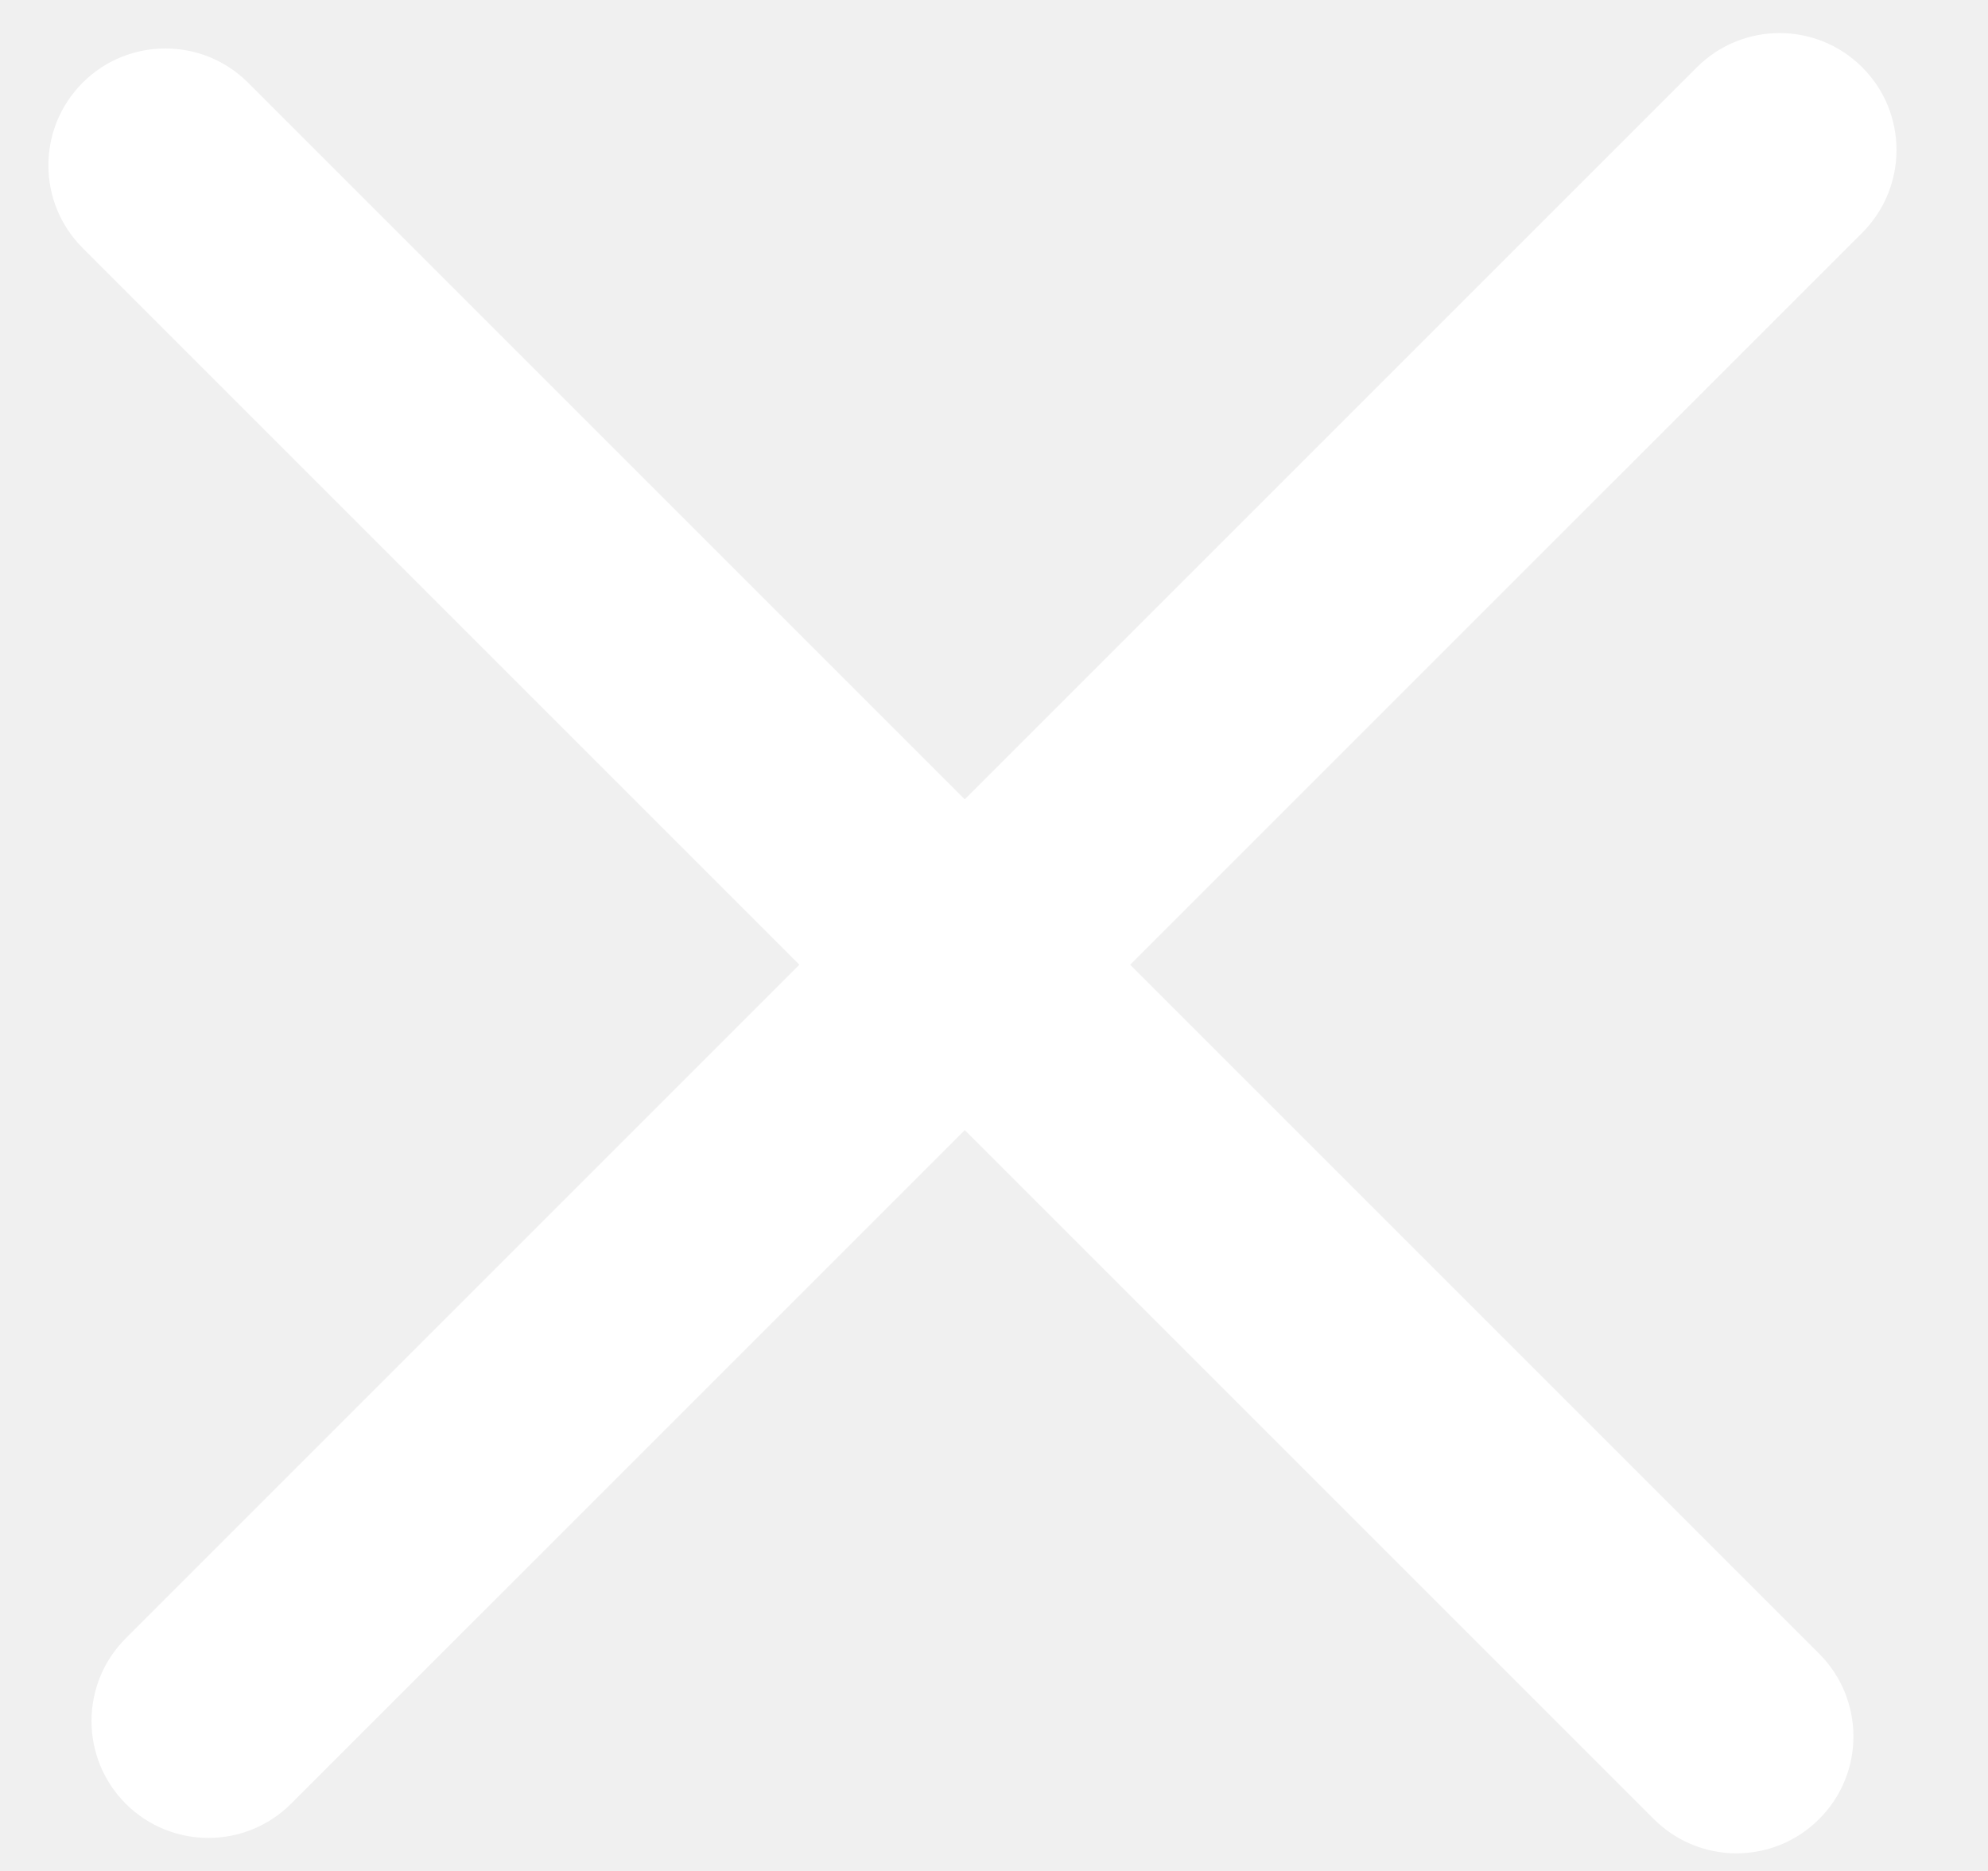
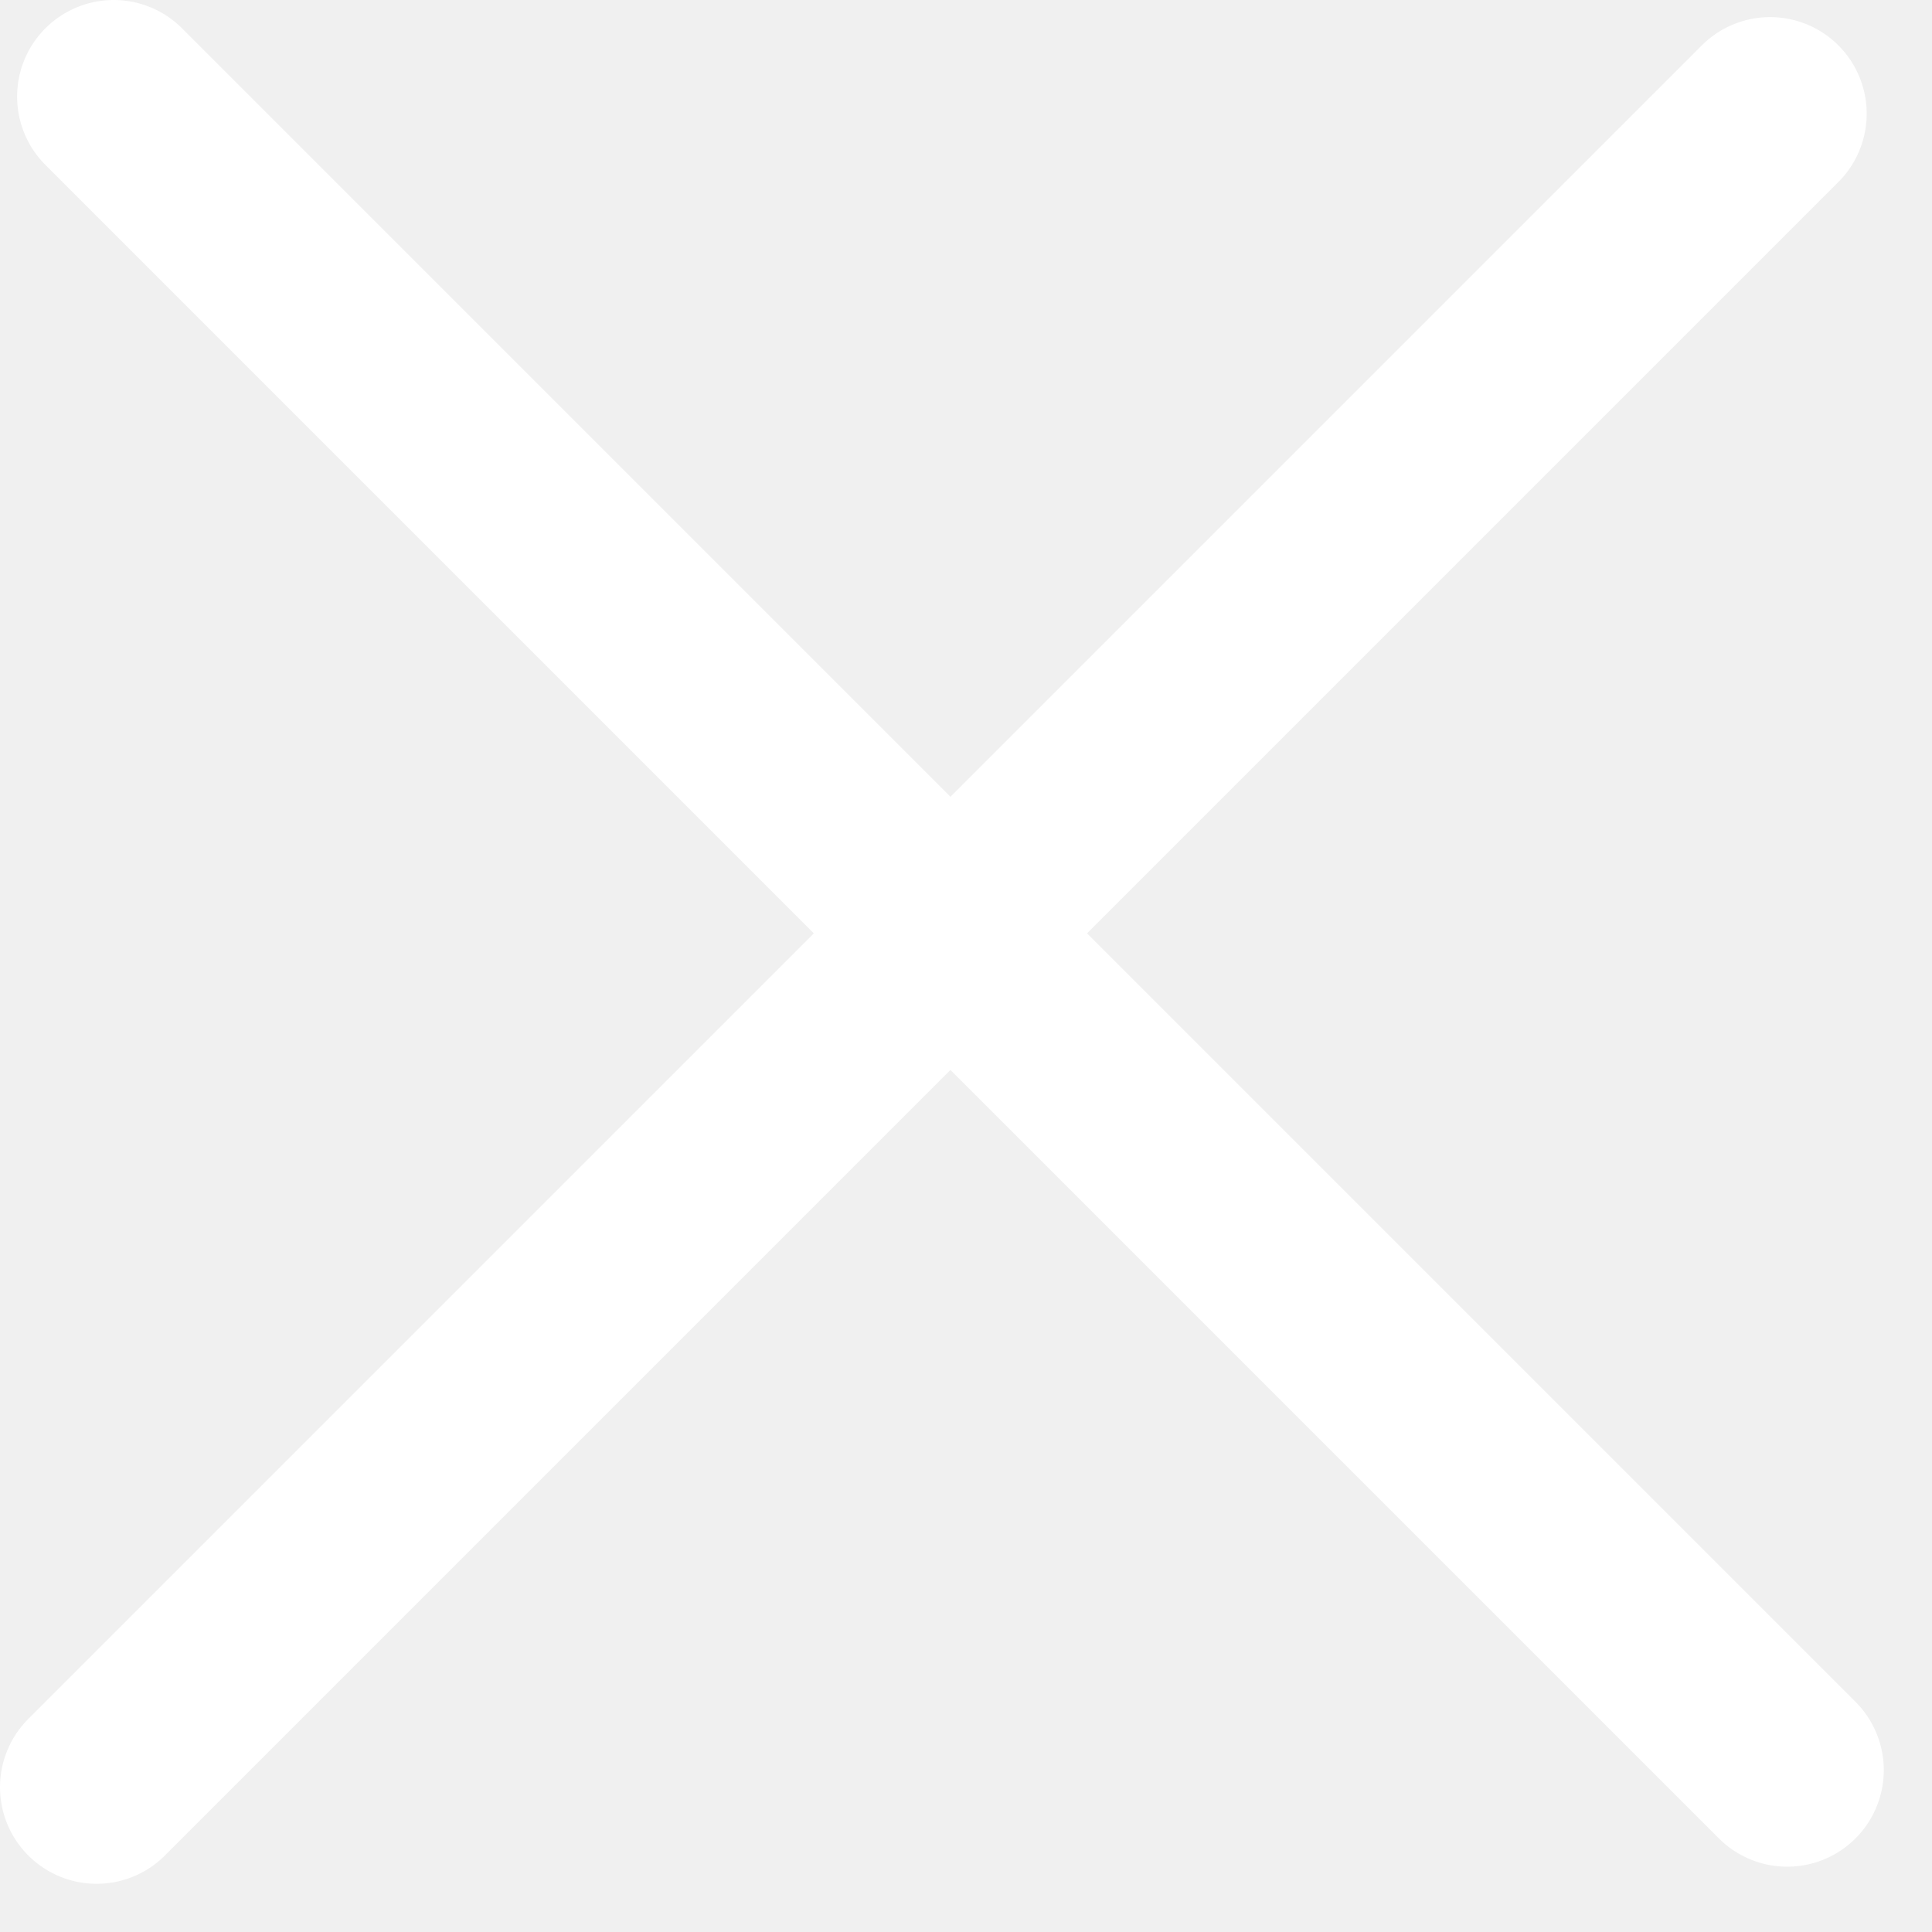
- <svg xmlns="http://www.w3.org/2000/svg" width="17" height="16" viewBox="0 0 17 16" fill="none">
-   <path d="M1.075 15.425C0.685 15.034 0.685 14.401 1.075 14.011L14.51 0.576C14.901 0.185 15.534 0.185 15.925 0.576C16.315 0.966 16.315 1.599 15.925 1.99L2.489 15.425C2.099 15.815 1.466 15.815 1.075 15.425Z" fill="white" />
-   <path d="M15.556 15.556C15.947 15.166 15.947 14.533 15.556 14.142L2.121 0.707C1.731 0.317 1.097 0.317 0.707 0.707C0.316 1.098 0.316 1.731 0.707 2.121L14.142 15.556C14.533 15.947 15.166 15.947 15.556 15.556Z" fill="white" />
+ <svg xmlns="http://www.w3.org/2000/svg" width="20" height="20" viewBox="0 0 20 20" fill="none">
+   <path d="M1.177 1L18.501 18.324" stroke="white" stroke-width="2" stroke-linecap="round" />
+   <path d="M18.324 1.177L1 18.501" stroke="white" stroke-width="2" stroke-linecap="round" />
</svg>
